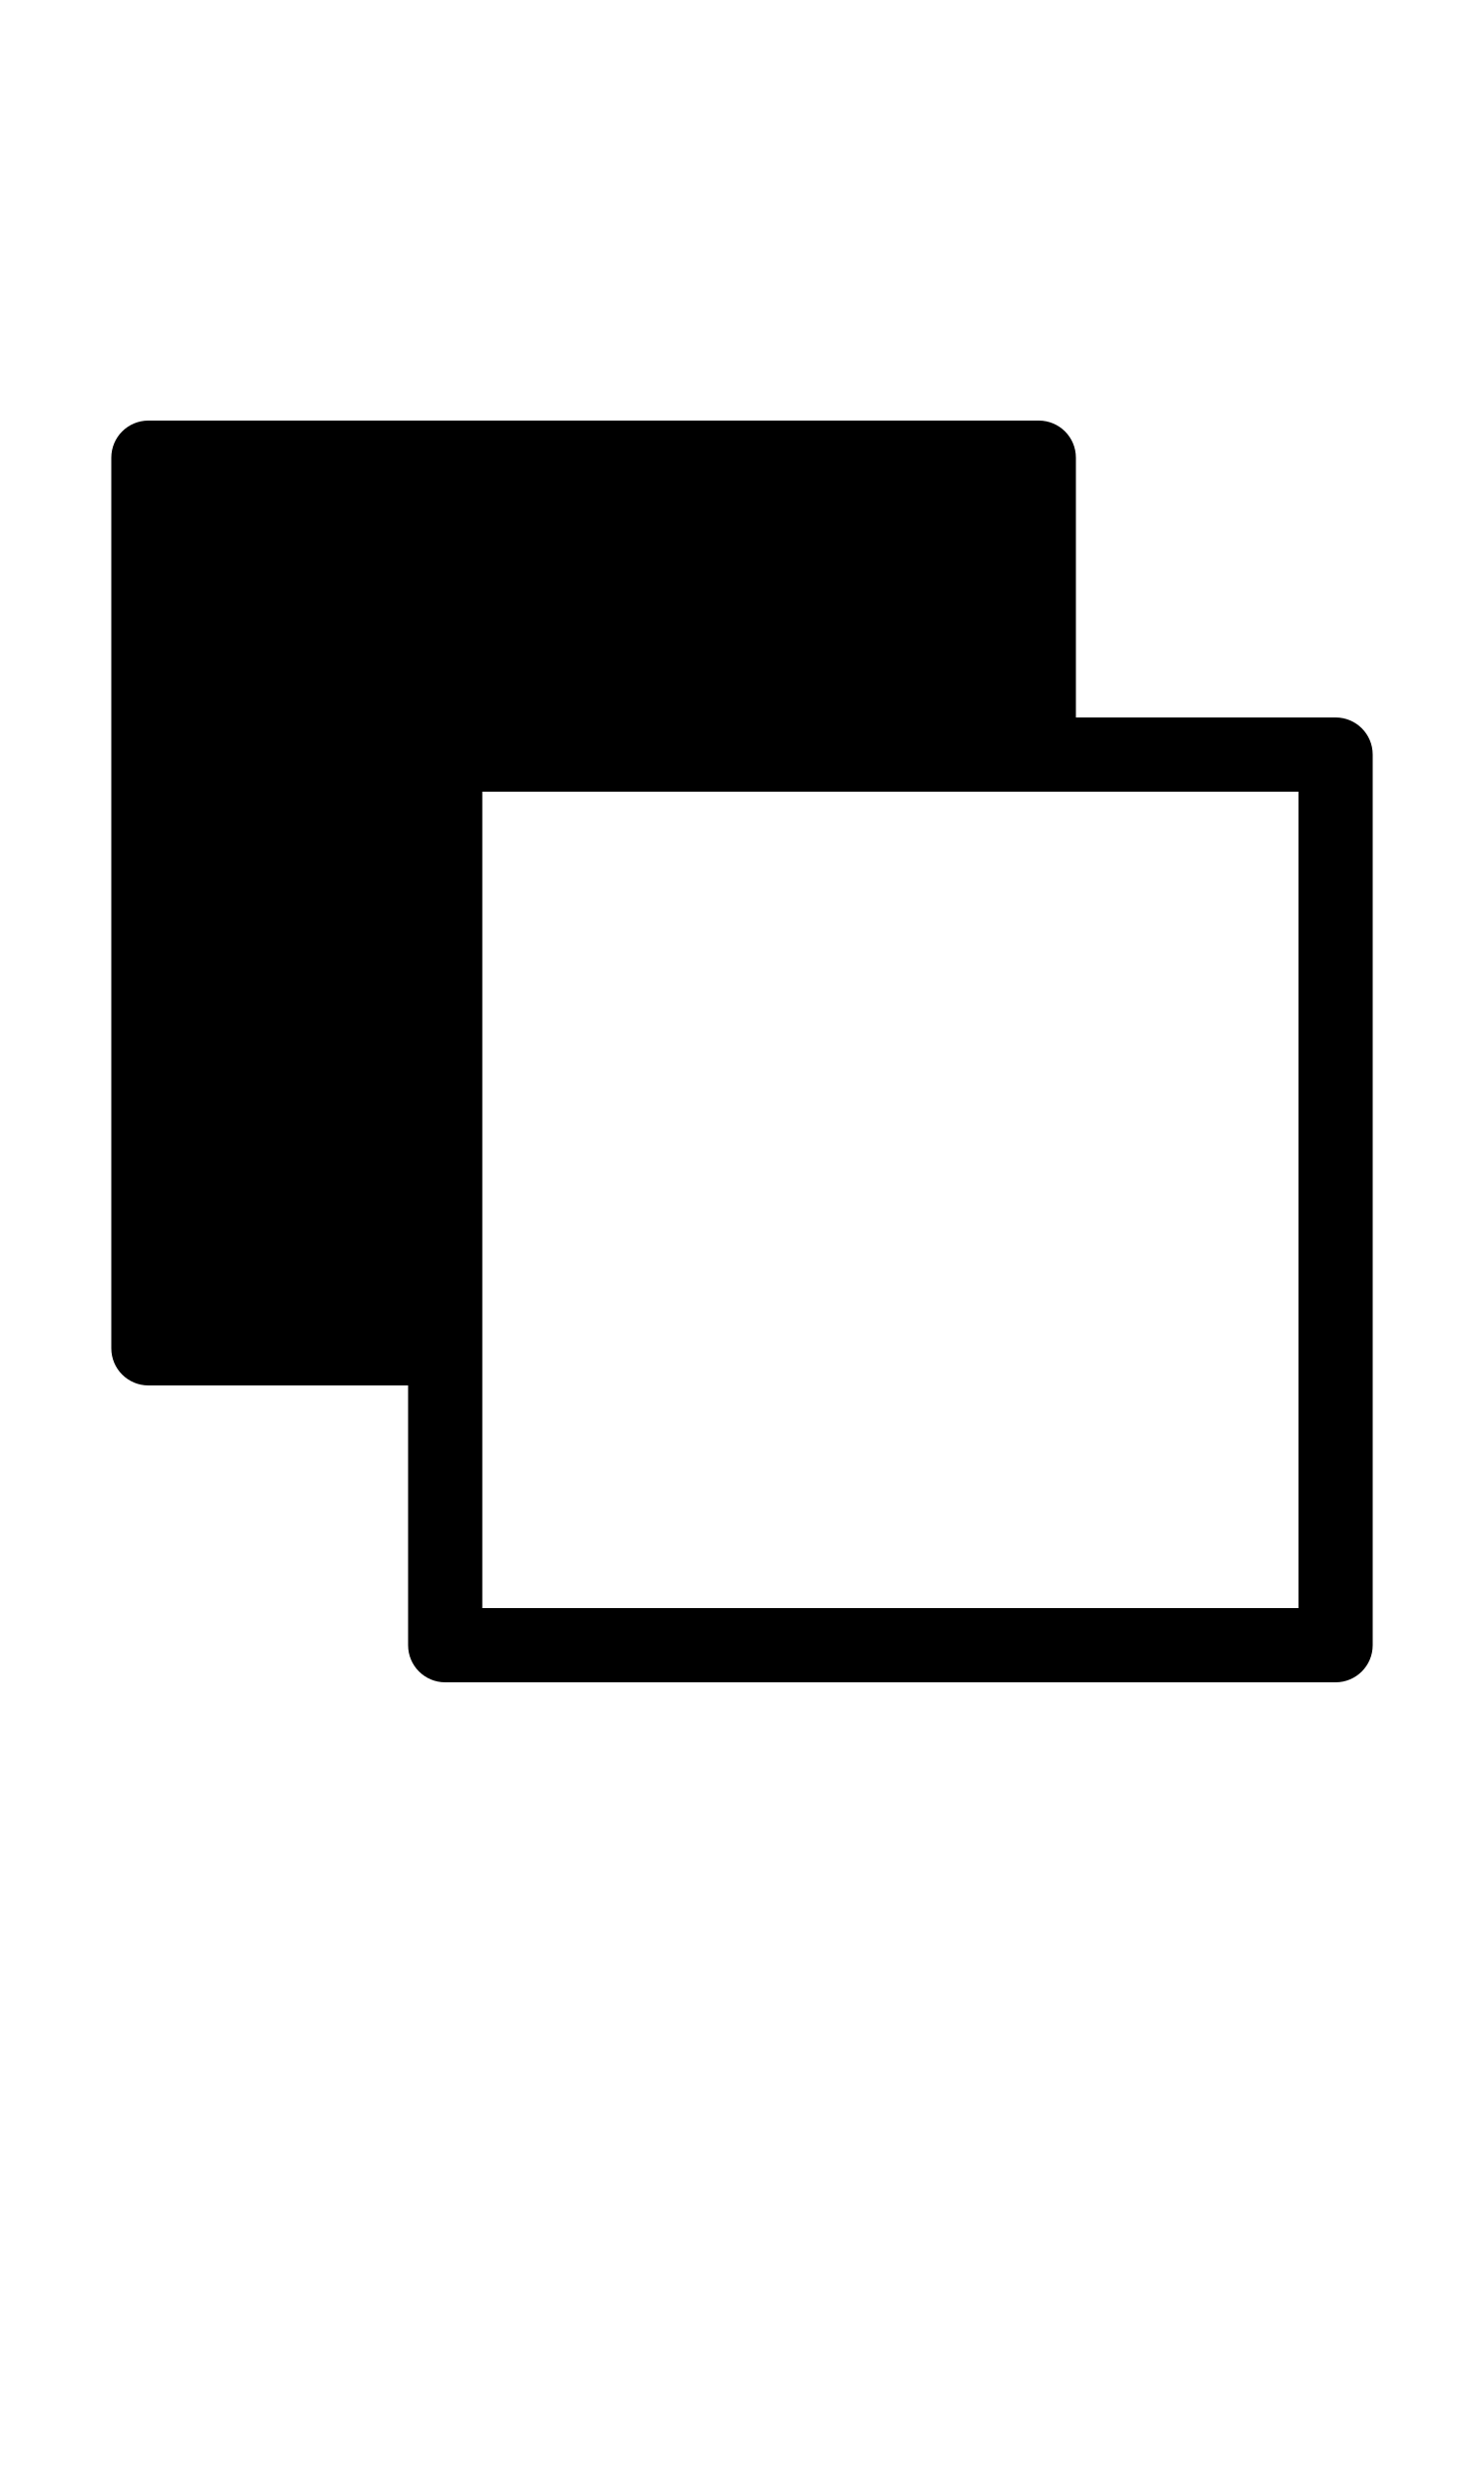
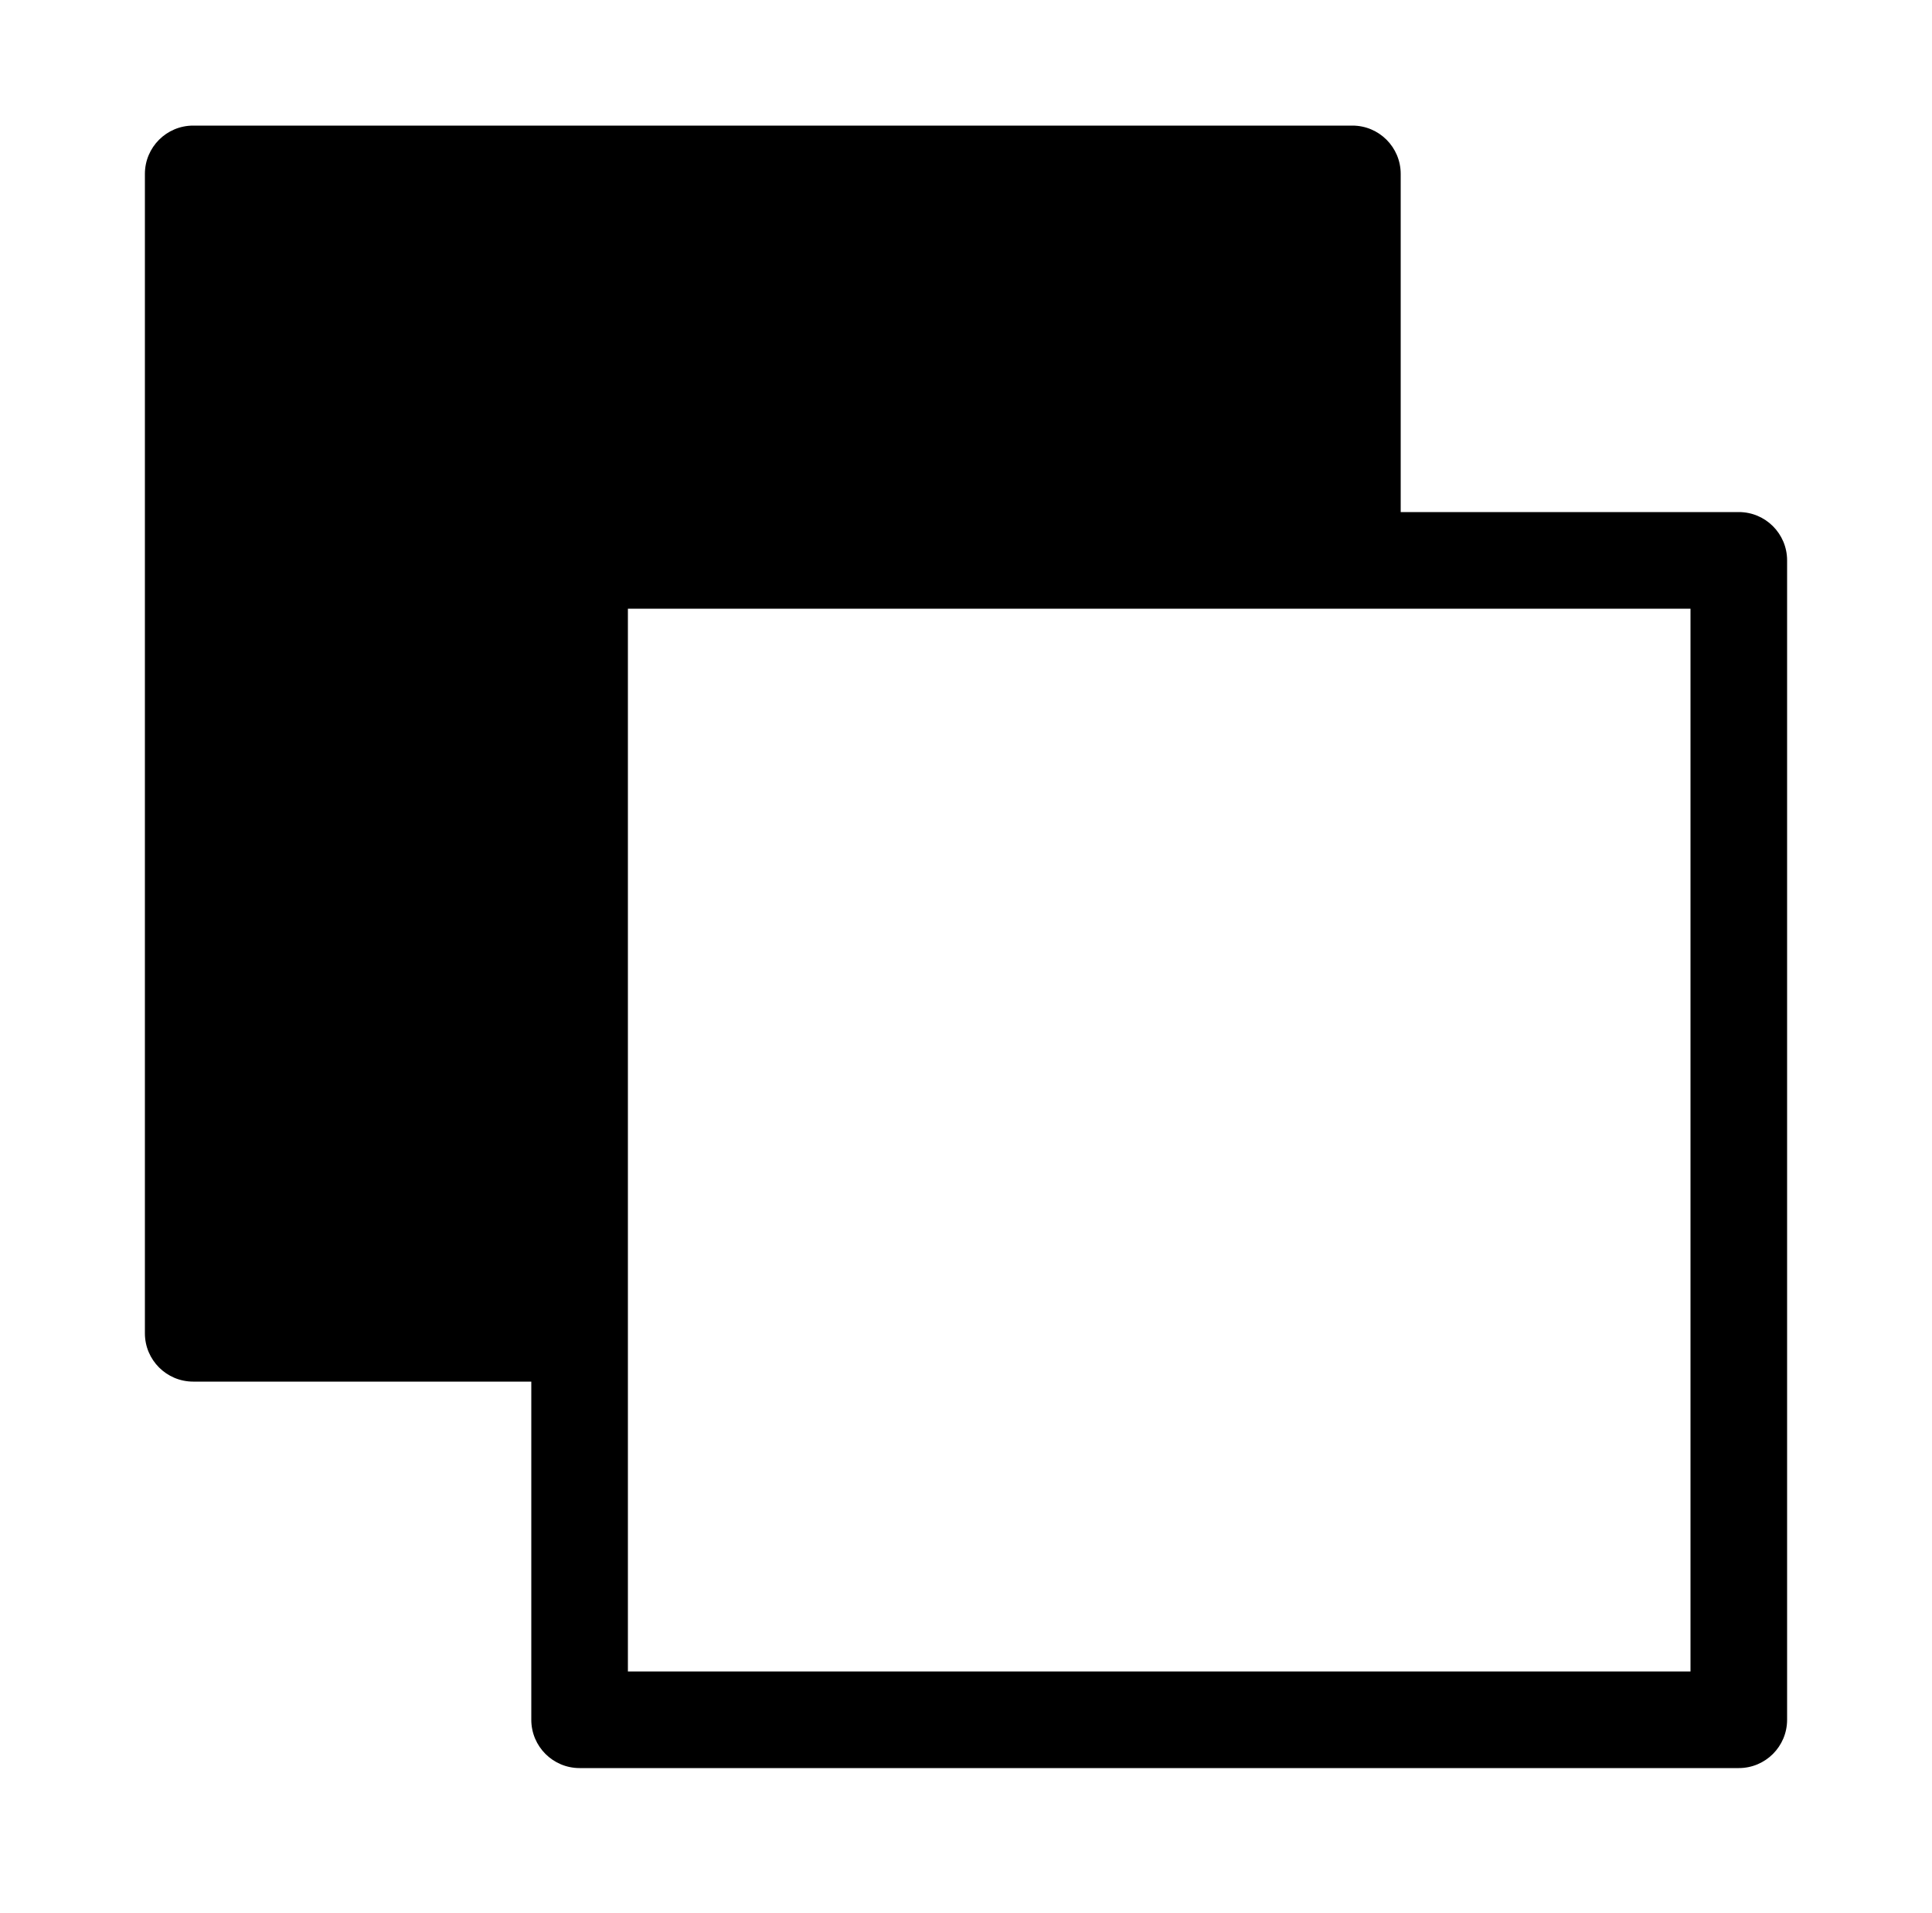
- <svg xmlns="http://www.w3.org/2000/svg" version="1.1" id="Layer_1" x="0px" y="0px" width="300px" height="500px" viewBox="0 0 300 500" enable-background="new 0 0 300 500" xml:space="preserve">
+ <svg xmlns="http://www.w3.org/2000/svg" version="1.1" id="Layer_1" x="0px" y="0px" width="300px" height="297px" viewBox="0 65.5 300 297" enable-background="new 0 65.5 300 297" xml:space="preserve">
  <g transform="translate(0,-952.3622)">
    <path d="M30,1037.362c-4.142,0-7.5,3.358-7.5,7.5v180c0,4.143,3.358,7.5,7.5,7.5h52.5v52.5c0,4.143,3.358,7.5,7.5,7.5h180   c4.143,0,7.5-3.357,7.5-7.5v-180c0-4.142-3.357-7.5-7.5-7.5h-52.5v-52.5c0-4.142-3.357-7.5-7.5-7.5H30z M97.5,1112.362h165v165   h-165V1112.362z" />
  </g>
</svg>
